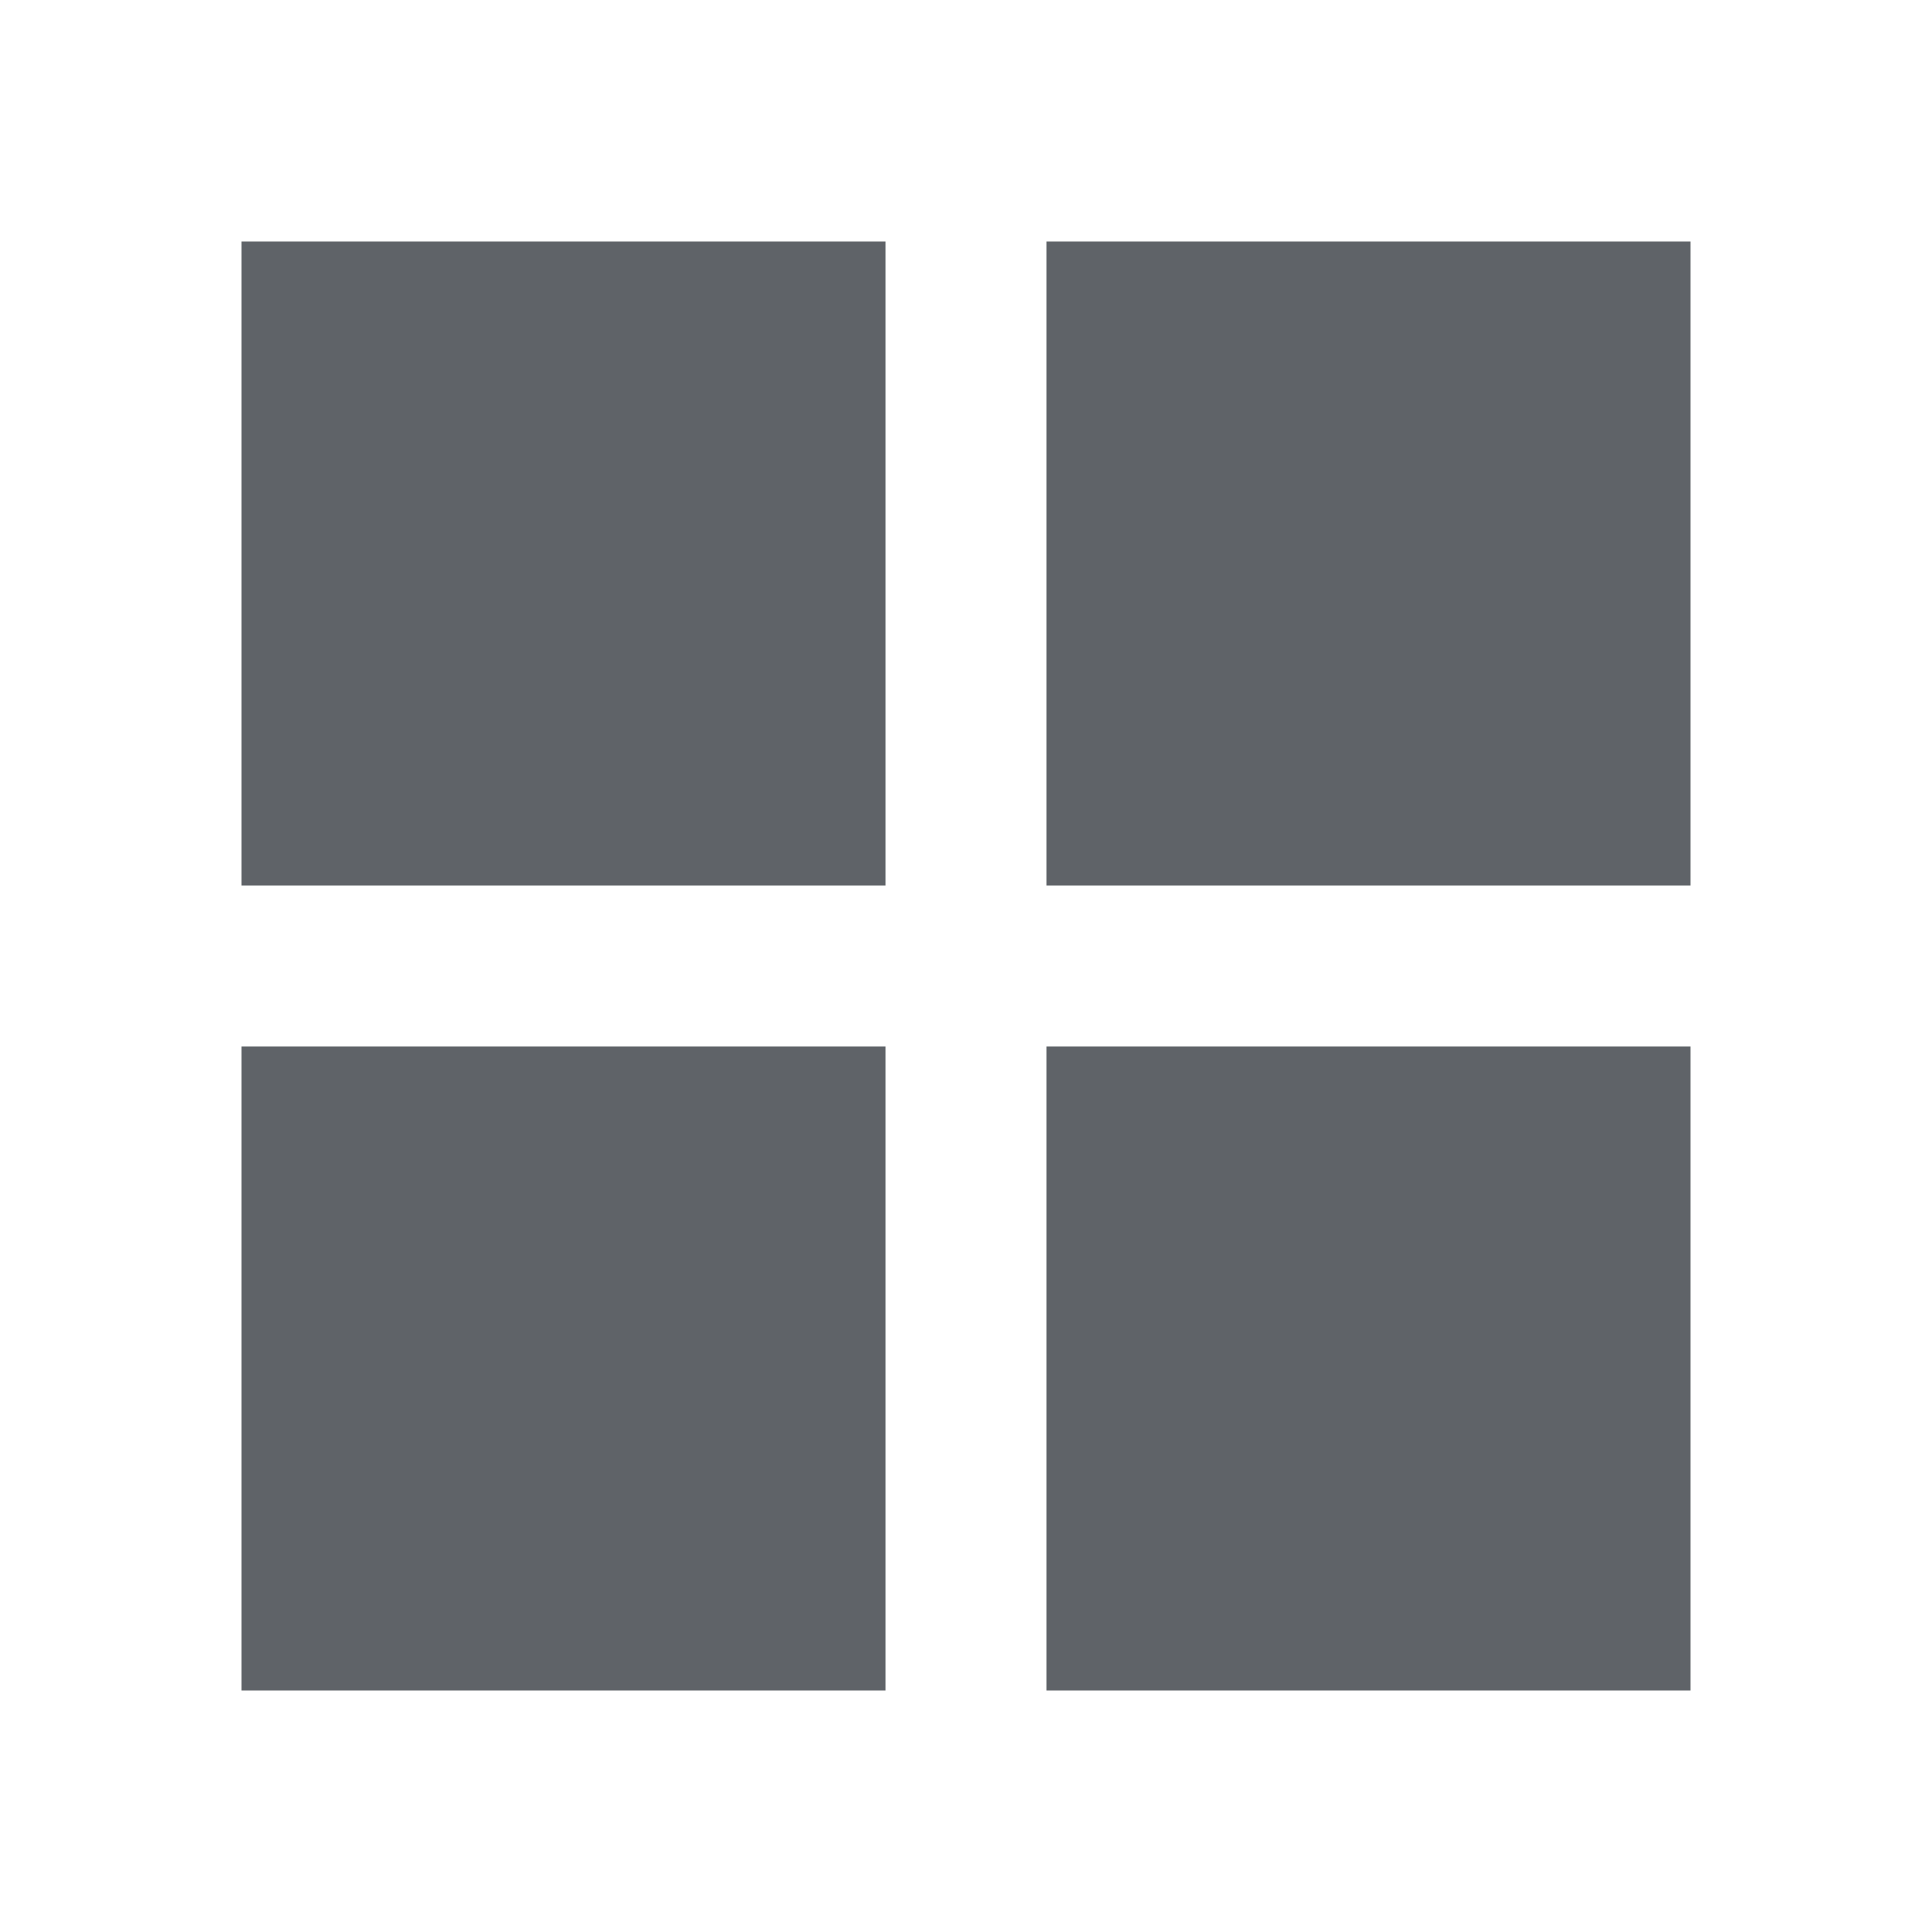
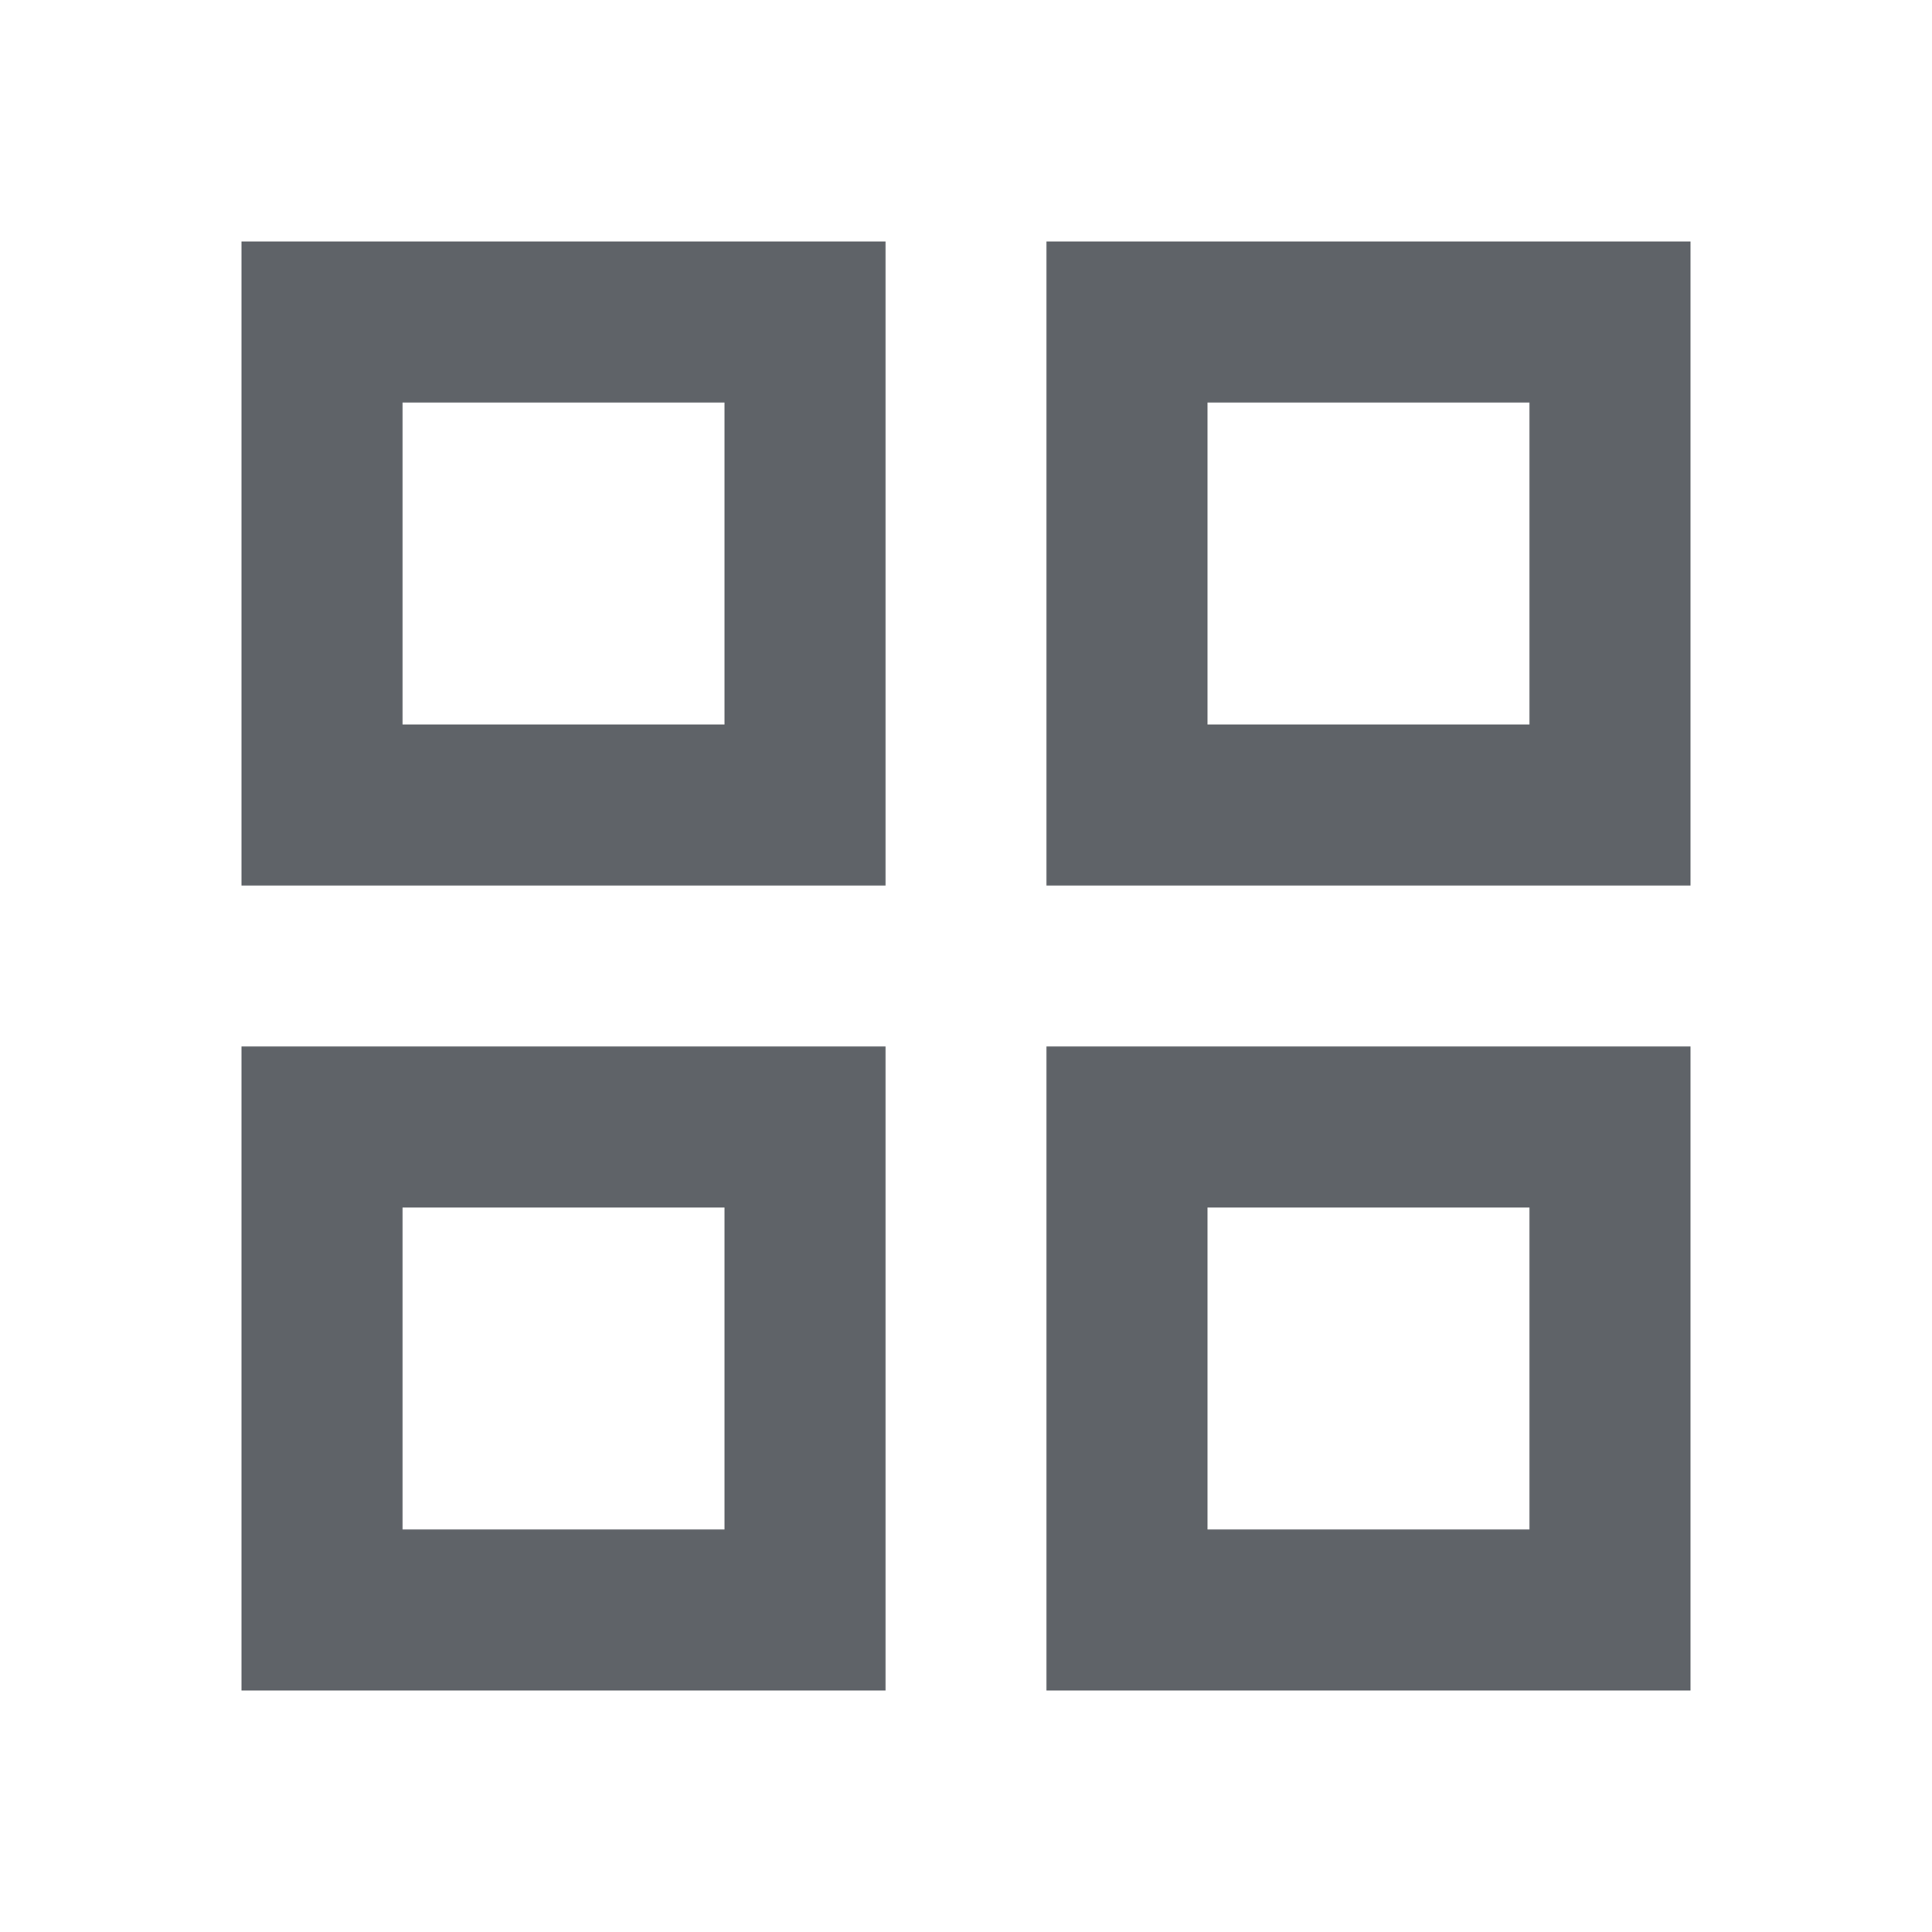
<svg xmlns="http://www.w3.org/2000/svg" height="24px" viewBox="0 -960 960 960" width="24px" fill="#5f6368">
-   <path d="M120-520v-320h320v320H120Zm0 400v-320h320v320H120Zm400-400v-320h320v320H520Zm0 400v-320h320v320H520Z" />
+   <path d="M120-520v-320h320v320H120Zm0 400v-320h320v320H120Zm400-400v-320h320v320H520Zm0 400v-320h320v320H520ZM200-600h160v-160H200v160Zm400 0h160v-160H600v160Zm0 400h160v-160H600v160Zm-400 0h160v-160H200v160Zm400-400Zm0 240Zm-240 0Zm0-240Z" />
</svg>
